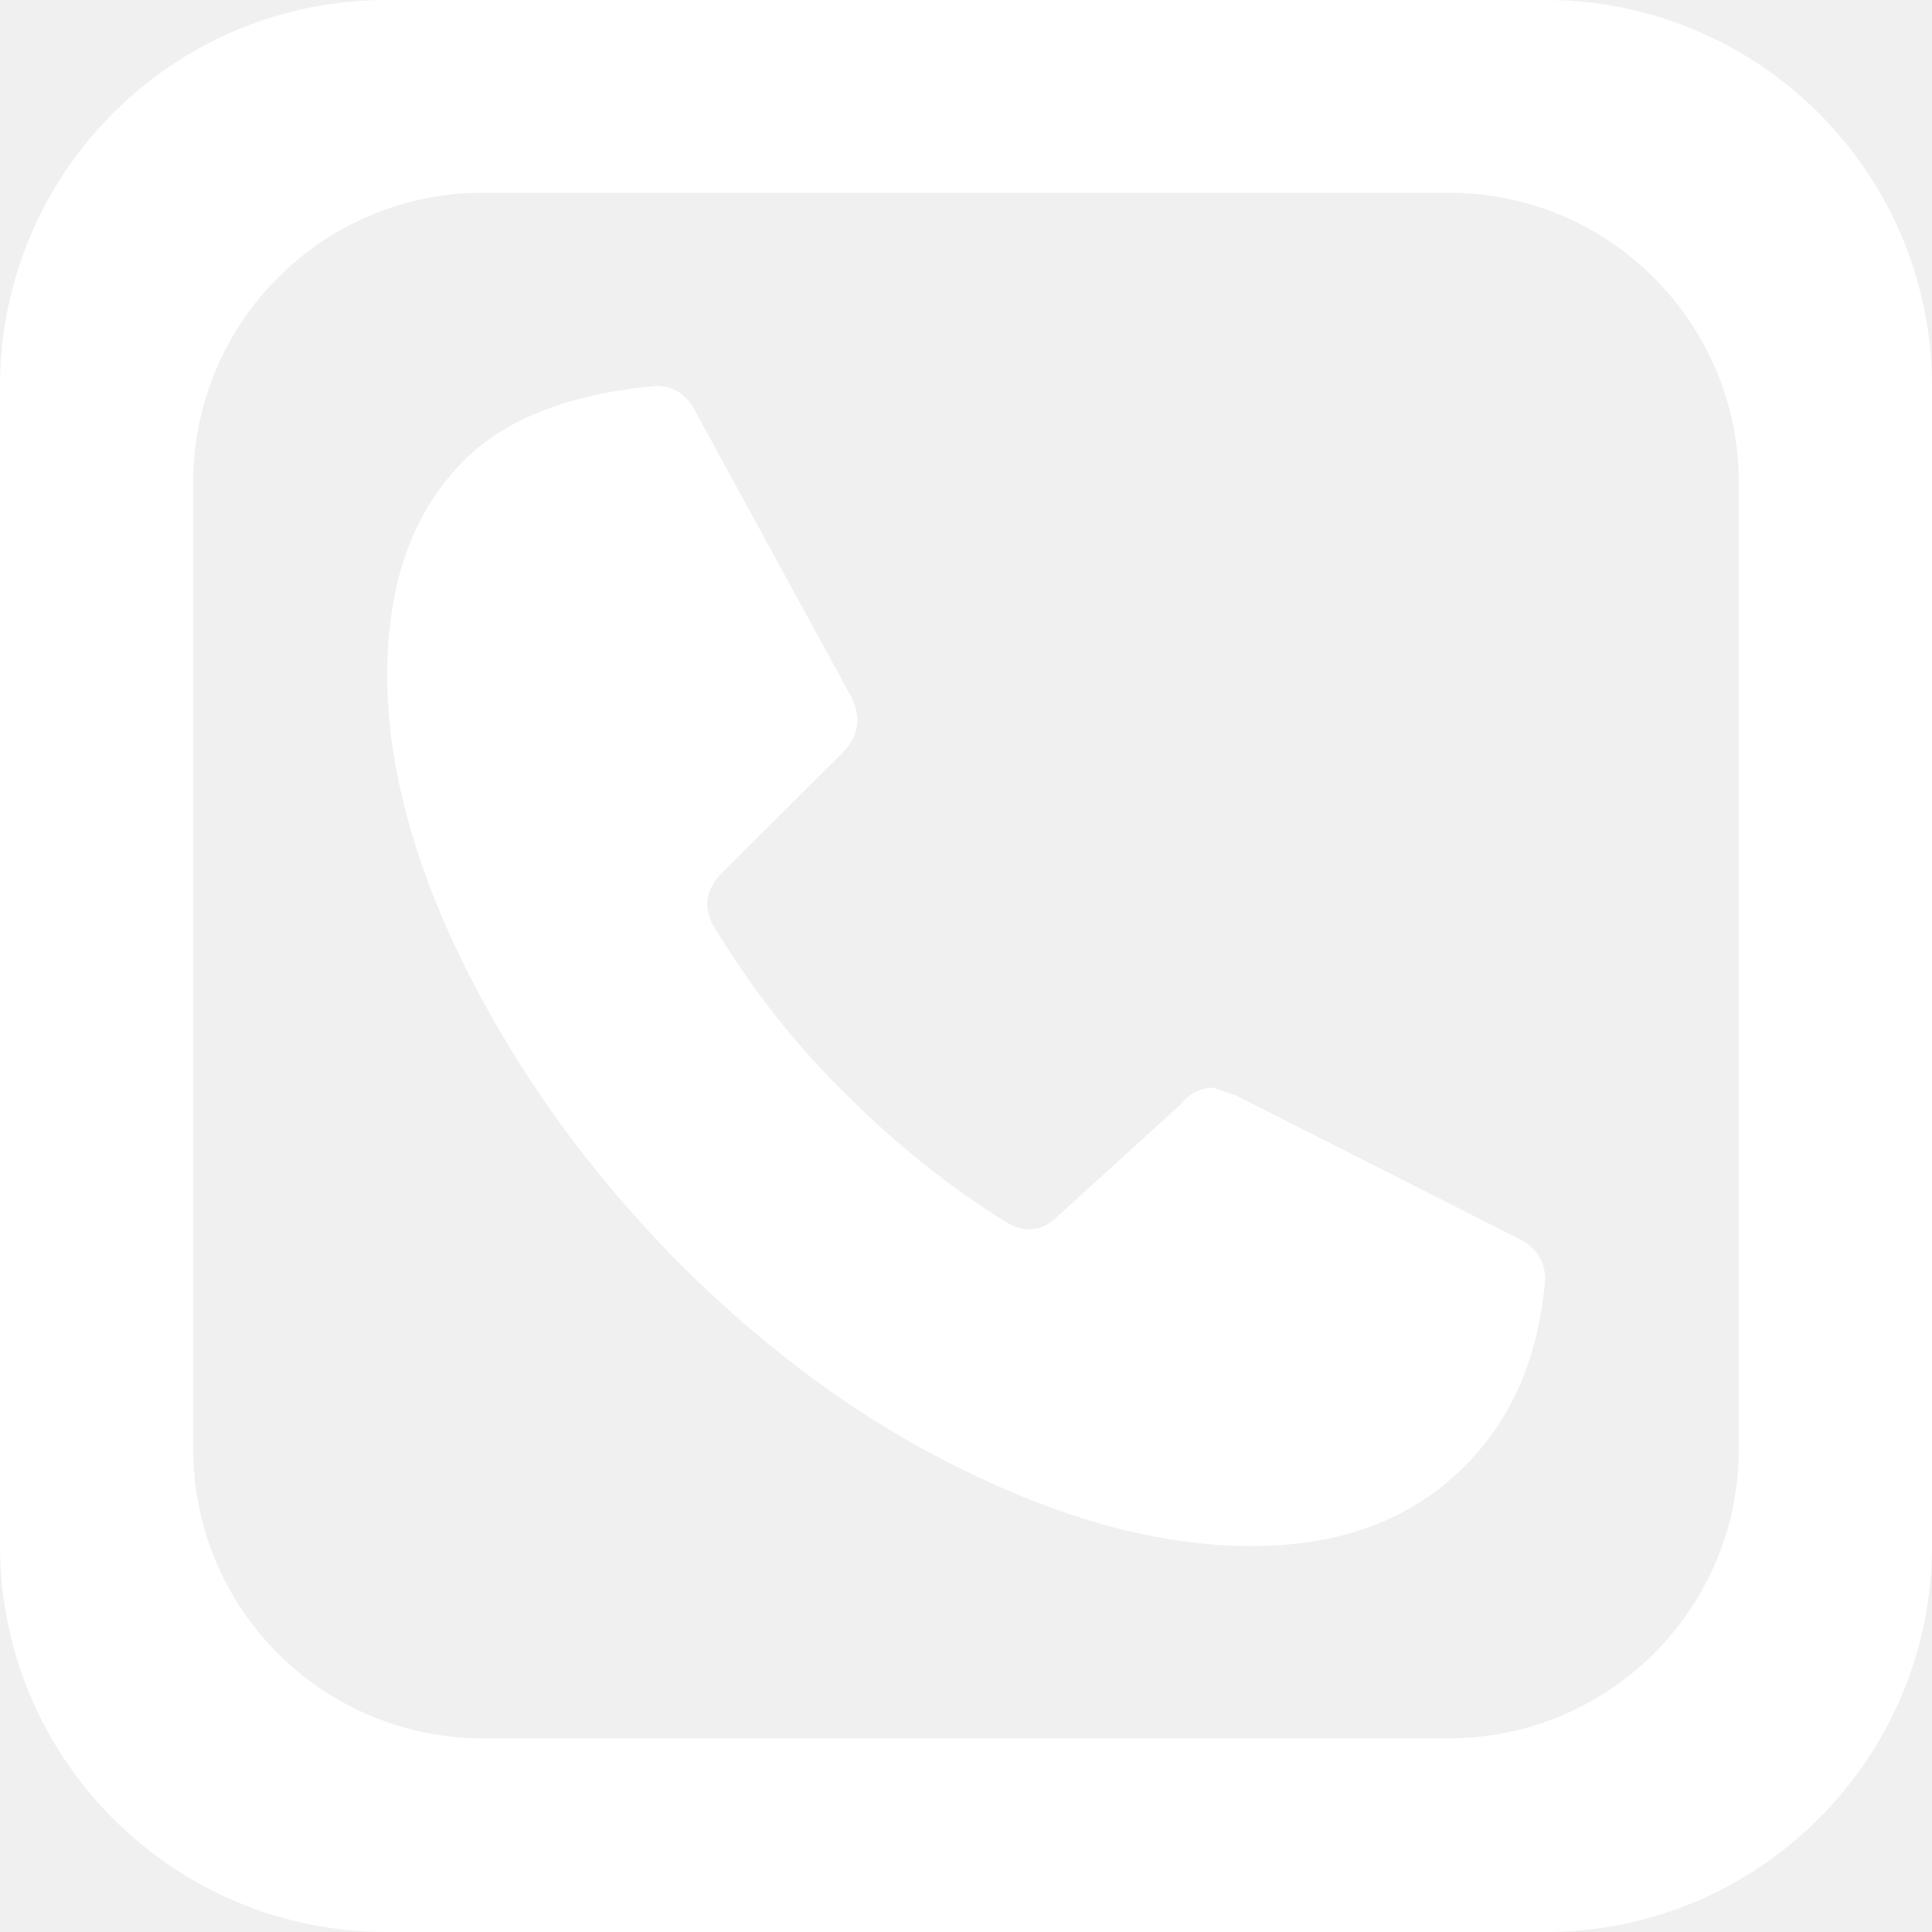
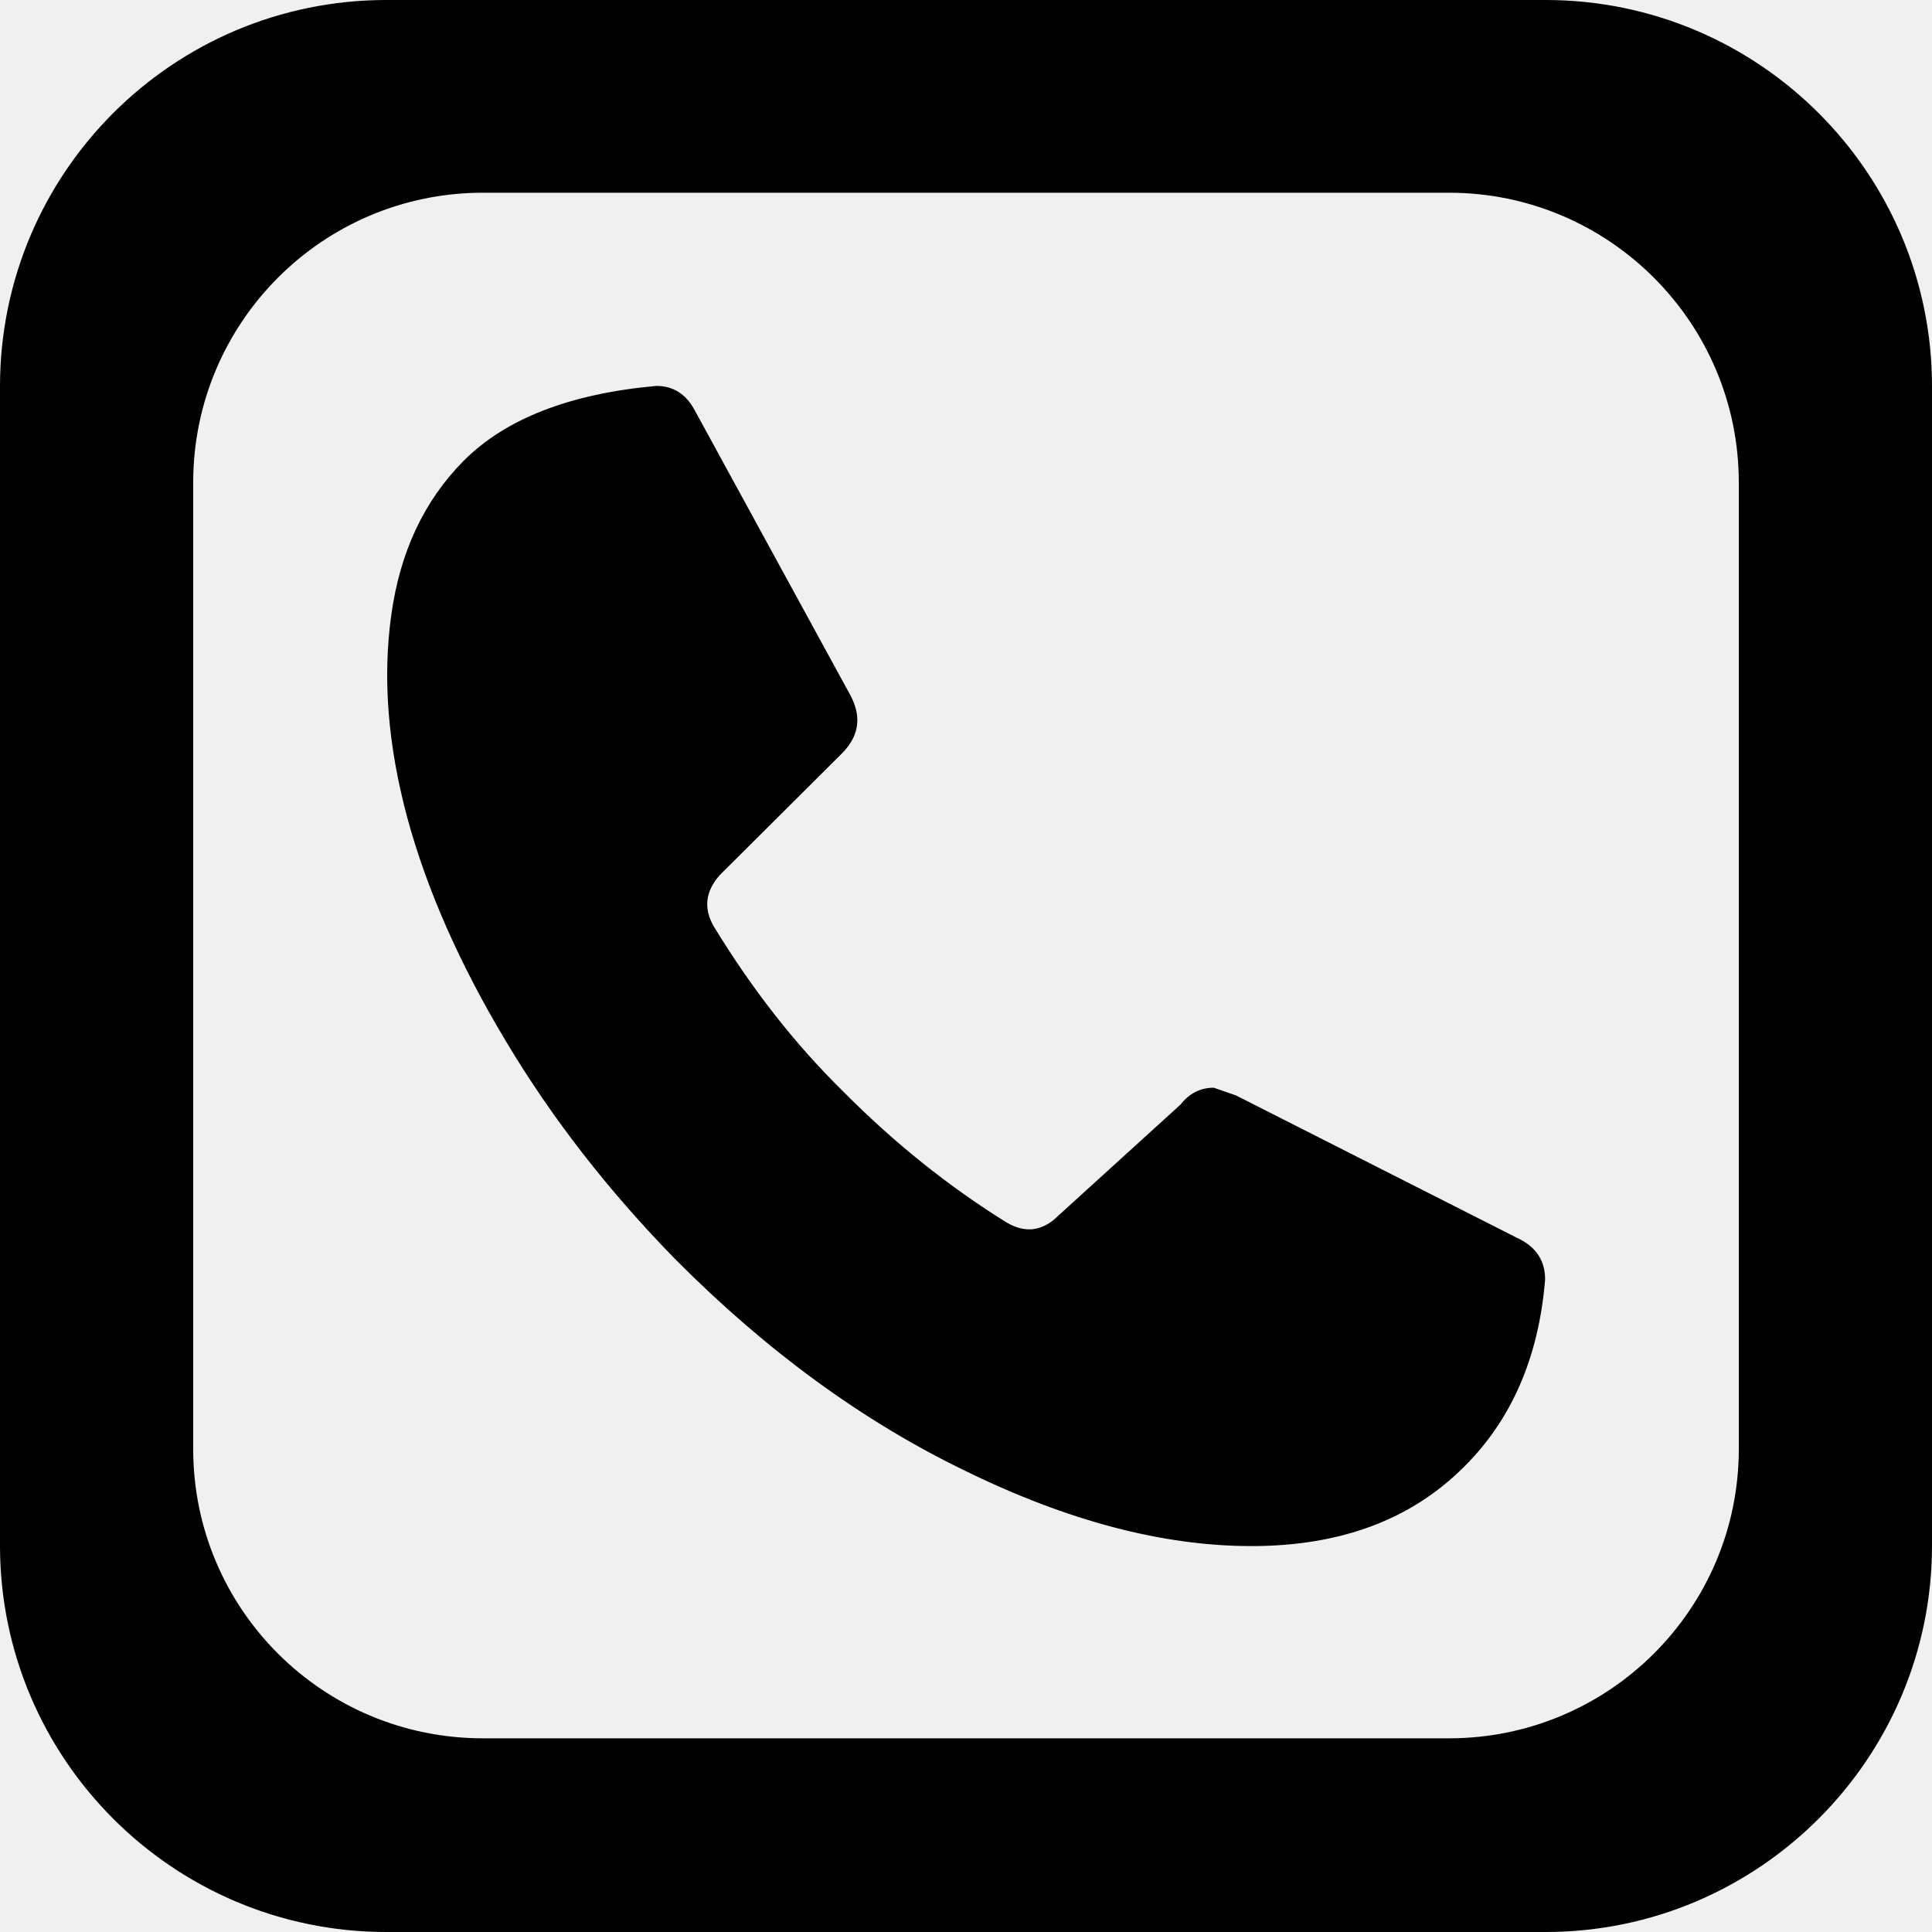
<svg xmlns="http://www.w3.org/2000/svg" width="40" height="40" viewBox="0 0 40 40" fill="none">
  <defs />
-   <path id="path" d="M32 0L8 0C3.58 0 0 3.58 0 8L0 32C0 36.41 3.58 40 8 40L32 40C36.41 40 40 36.41 40 32L40 8C40 3.58 36.41 0 32 0ZM36 30C36 33.31 33.31 35.99 30 35.99L10 35.99C6.68 35.99 4 33.31 4 30L4 9.99C4 6.68 6.68 3.99 10 3.99L30 3.99C33.31 3.99 36 6.68 36 9.99L36 30ZM31.51 25.68L25.59 22.68L25.13 22.52C24.85 22.52 24.62 22.64 24.44 22.87L21.91 25.17C21.59 25.49 21.23 25.54 20.84 25.31C19.65 24.57 18.52 23.67 17.46 22.6C16.44 21.6 15.56 20.46 14.79 19.2C14.56 18.82 14.6 18.46 14.9 18.12L17.43 15.6C17.64 15.39 17.75 15.16 17.75 14.91C17.75 14.76 17.71 14.6 17.62 14.42L14.37 8.47C14.19 8.15 13.93 7.99 13.59 7.99C11.8 8.15 10.46 8.67 9.59 9.55C8.78 10.37 8.28 11.43 8.1 12.74C7.92 14.04 8.03 15.43 8.43 16.92C8.83 18.4 9.51 19.95 10.47 21.55C11.43 23.16 12.61 24.67 13.99 26.08C15.86 27.96 17.85 29.42 19.98 30.45C22.1 31.49 24.08 32.01 25.91 32.01C27.76 32.01 29.22 31.46 30.31 30.37C31.3 29.39 31.86 28.09 31.99 26.49C31.99 26.13 31.83 25.86 31.51 25.68Z" fill="#FFFFFF" fill-opacity="1" fill-rule="nonzero" />
+   <path id="path" d="M32 0L8 0C3.58 0 0 3.58 0 8L0 32C0 36.41 3.58 40 8 40L32 40C36.41 40 40 36.41 40 32L40 8C40 3.58 36.41 0 32 0ZM36 30C36 33.31 33.31 35.99 30 35.99L10 35.99C6.68 35.99 4 33.31 4 30L4 9.99C4 6.68 6.68 3.99 10 3.99L30 3.99C33.31 3.99 36 6.68 36 9.99L36 30ZM31.51 25.68L25.59 22.68L25.13 22.52C24.85 22.52 24.62 22.64 24.44 22.87L21.91 25.17C21.59 25.49 21.23 25.54 20.84 25.31C19.65 24.57 18.52 23.67 17.46 22.6C16.44 21.6 15.56 20.46 14.79 19.2C14.56 18.82 14.6 18.46 14.9 18.12L17.43 15.6C17.64 15.39 17.75 15.16 17.75 14.91C17.75 14.76 17.71 14.6 17.62 14.42L14.37 8.47C14.19 8.15 13.93 7.99 13.59 7.99C11.8 8.15 10.46 8.67 9.59 9.55C8.78 10.37 8.28 11.43 8.1 12.74C7.92 14.04 8.03 15.43 8.43 16.92C8.83 18.4 9.51 19.95 10.47 21.55C11.43 23.16 12.61 24.67 13.99 26.08C15.86 27.96 17.85 29.42 19.98 30.45C22.1 31.49 24.08 32.01 25.91 32.01C27.76 32.01 29.22 31.46 30.31 30.37C31.3 29.39 31.86 28.09 31.99 26.49C31.99 26.13 31.83 25.86 31.51 25.68Z" fill="currentColor" fill-opacity="1" fill-rule="nonzero" />
</svg>
